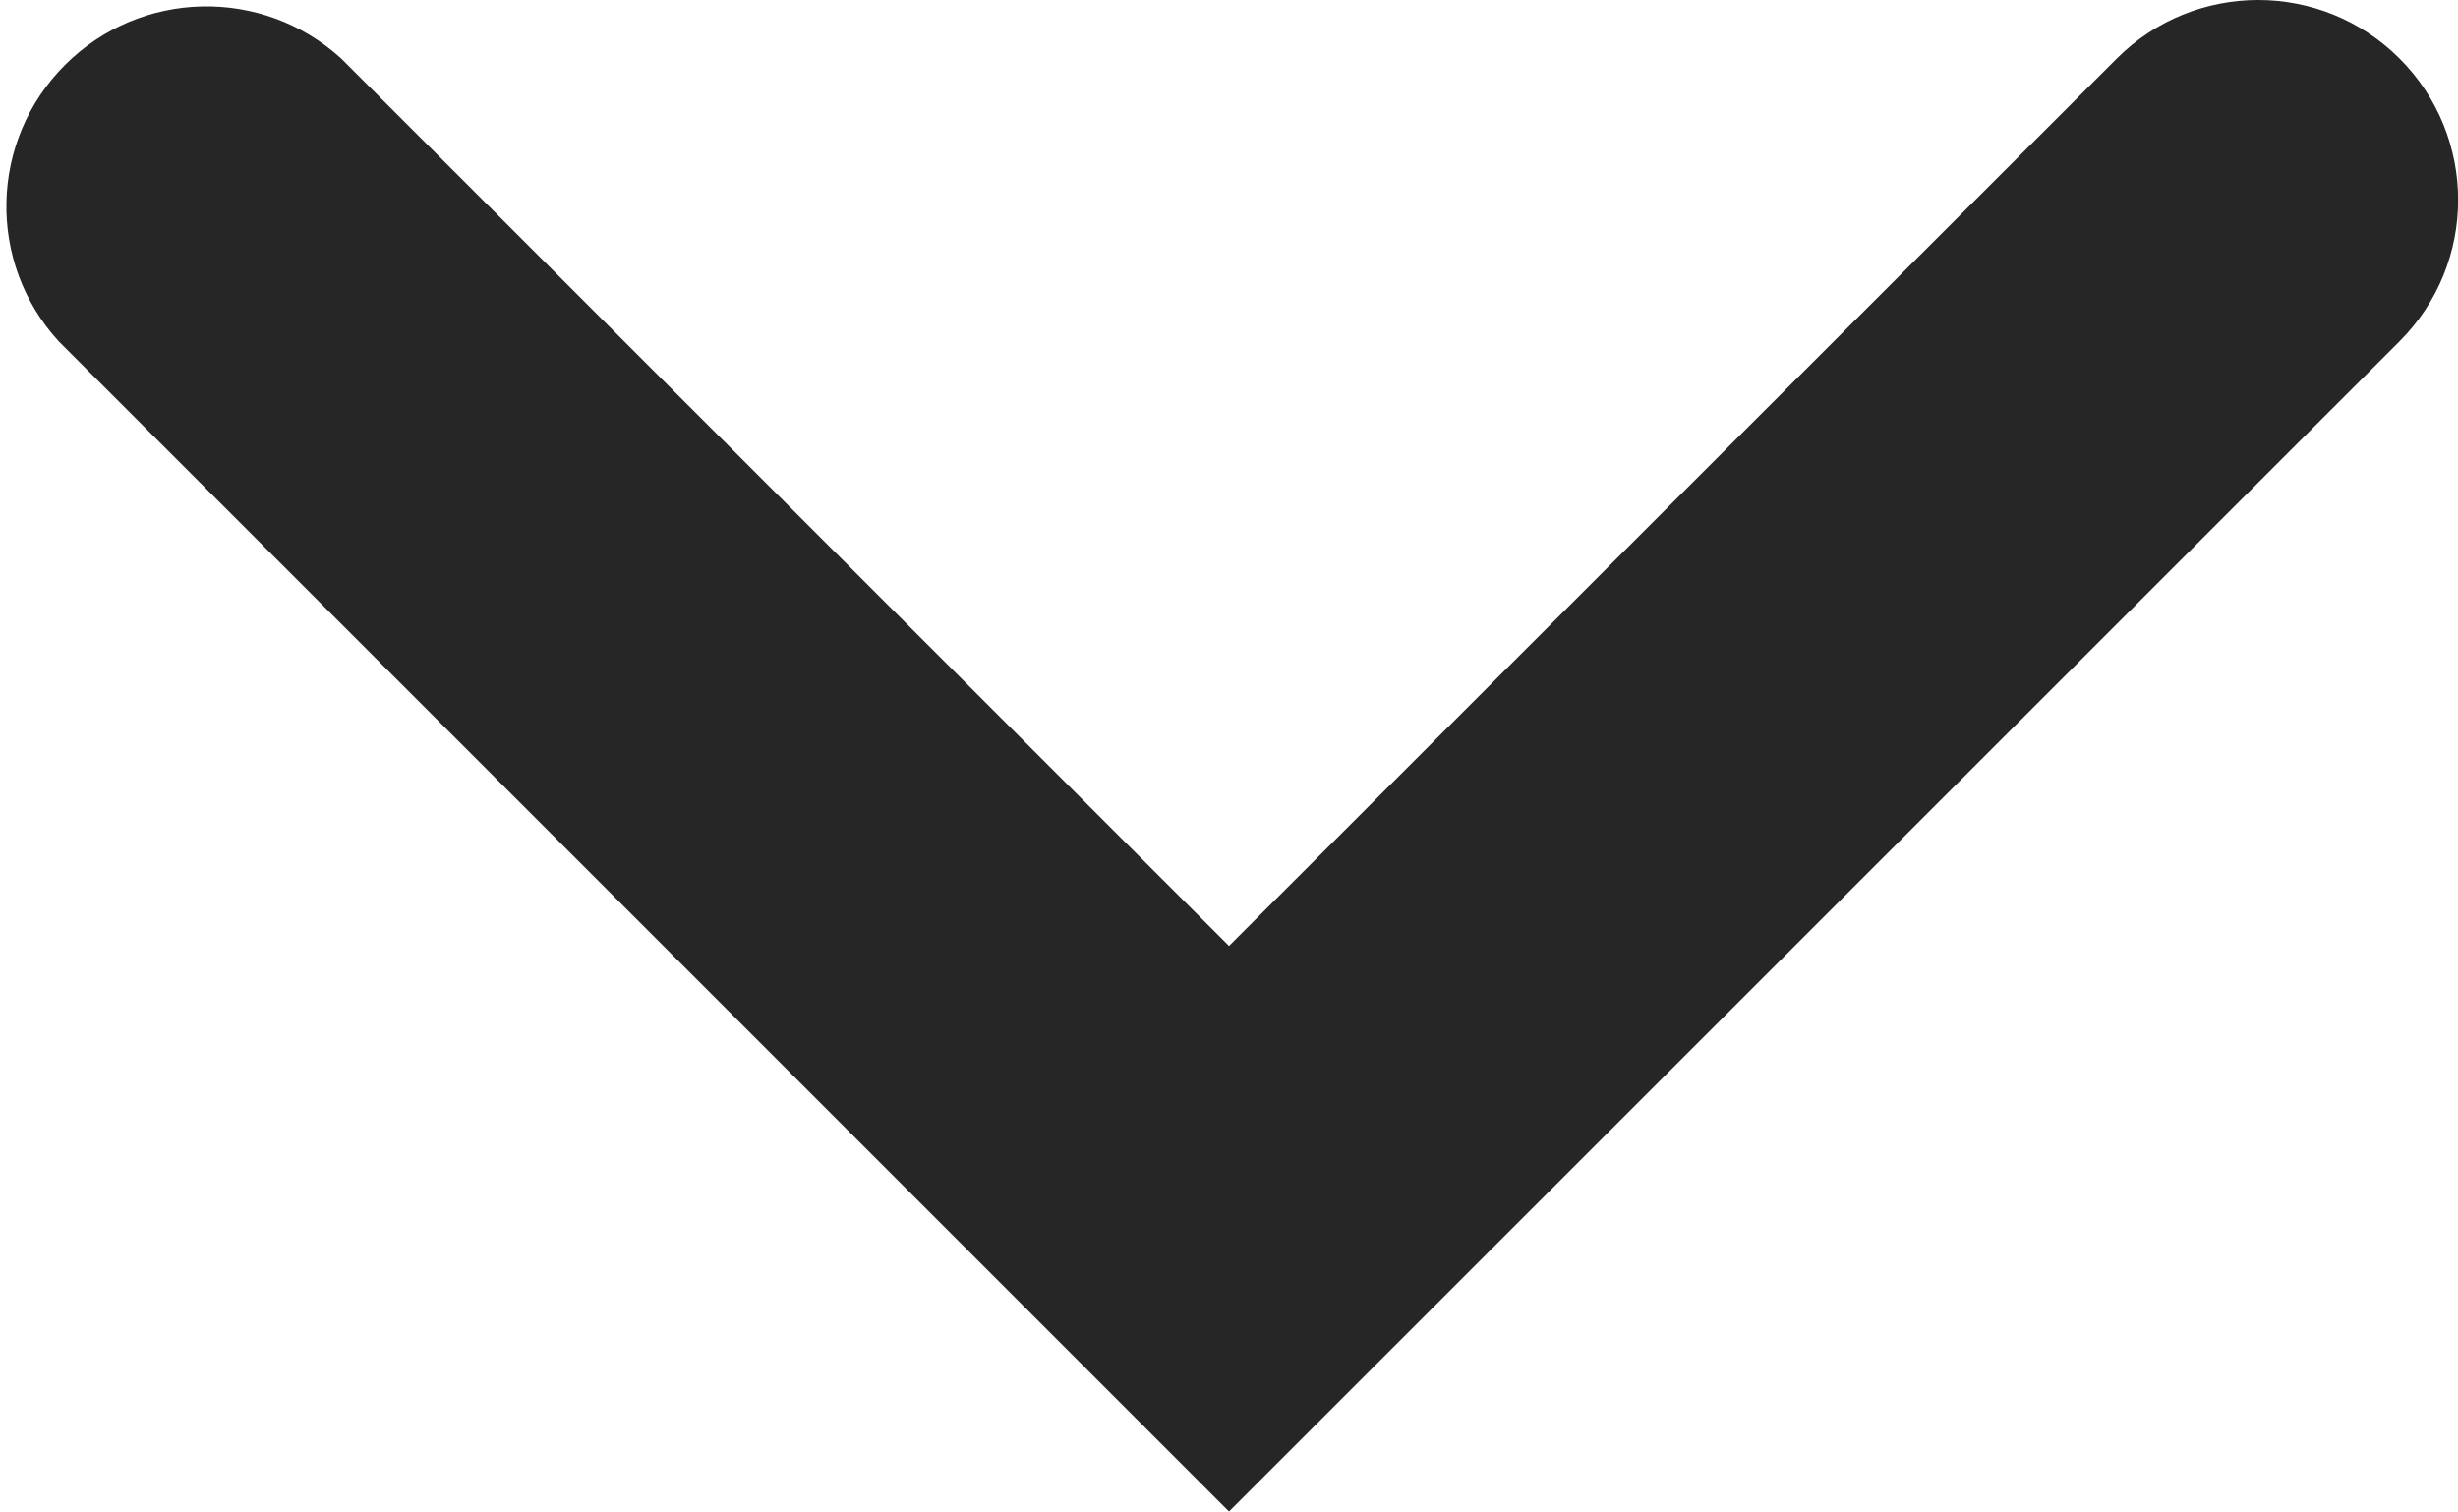
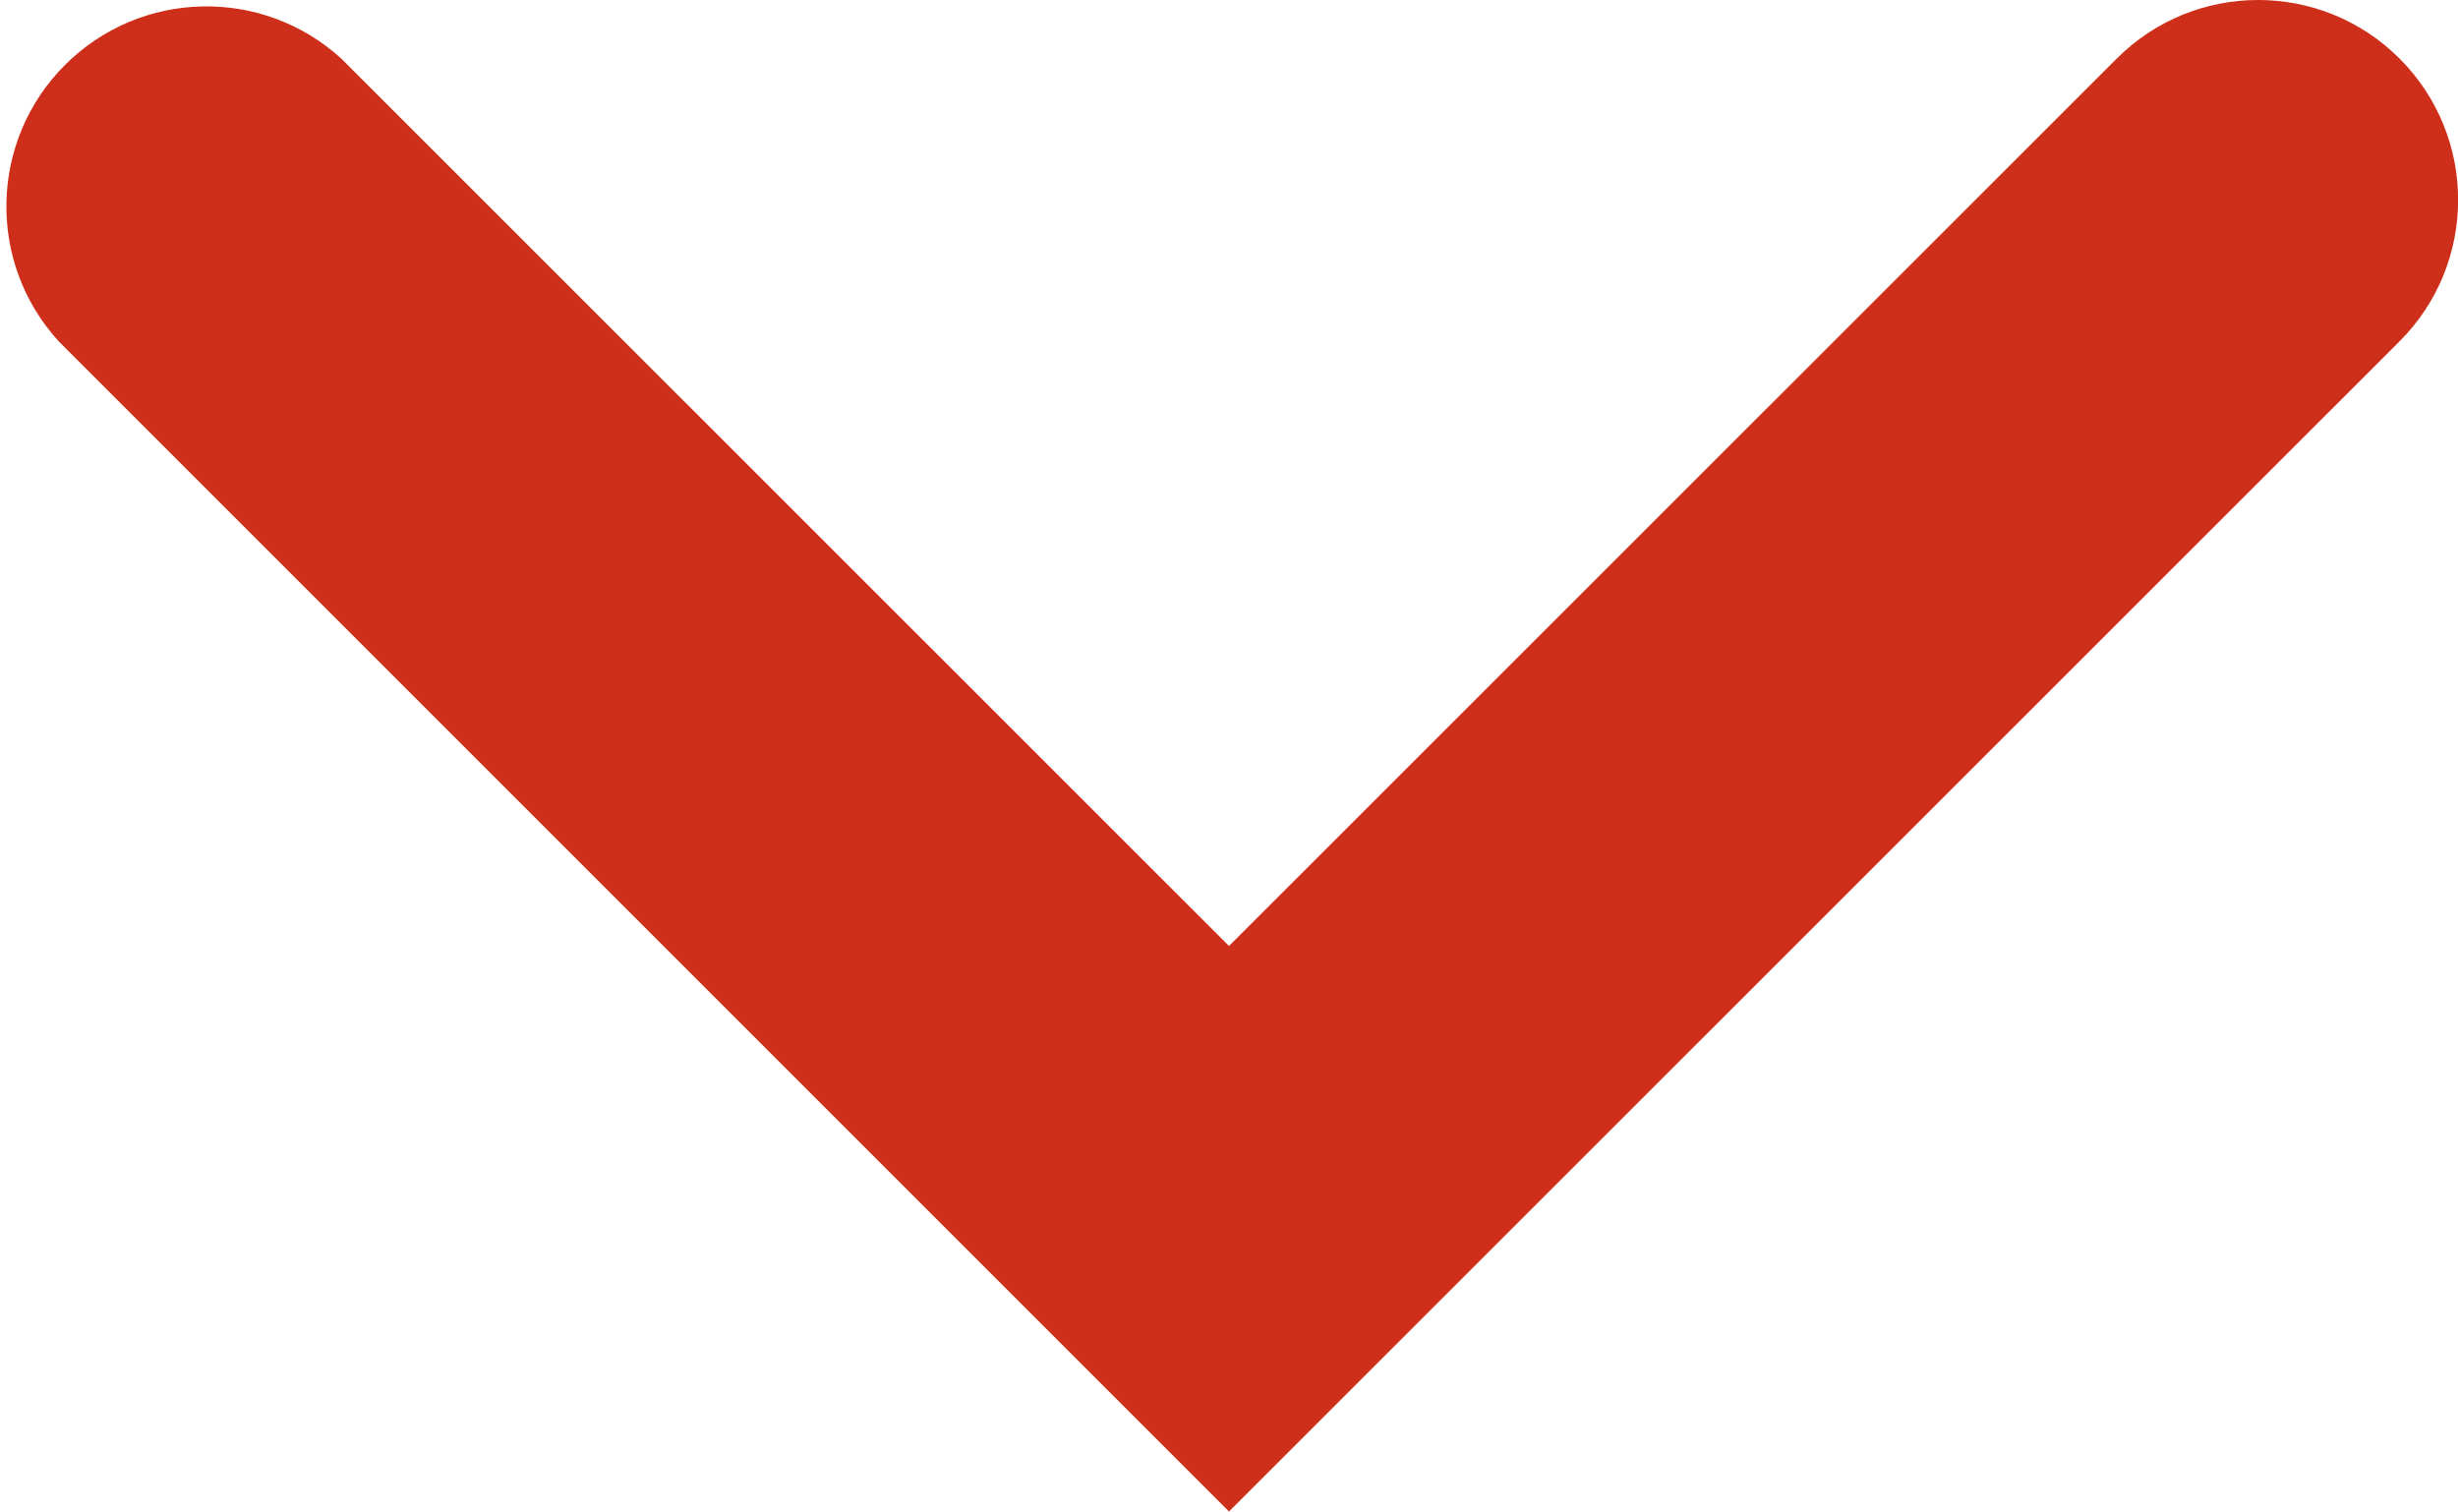
<svg xmlns="http://www.w3.org/2000/svg" width="10" height="6.15" viewBox="0 0 10 6.15">
-   <path id="Path_72" data-name="Path 72" d="M9.762,6.009,5,10.77.239,6.009A.814.814,0,0,1,1.389,4.859L5,8.469,8.612,4.858a.813.813,0,1,1,1.15,1.151Z" transform="translate(0 -4.62)" fill="#262626" />
+   <path id="Path_72" data-name="Path 72" d="M9.762,6.009,5,10.77.239,6.009A.814.814,0,0,1,1.389,4.859L5,8.469,8.612,4.858a.813.813,0,1,1,1.15,1.151Z" transform="translate(0 -4.62)" fill="#CE2F1B" />
</svg>
